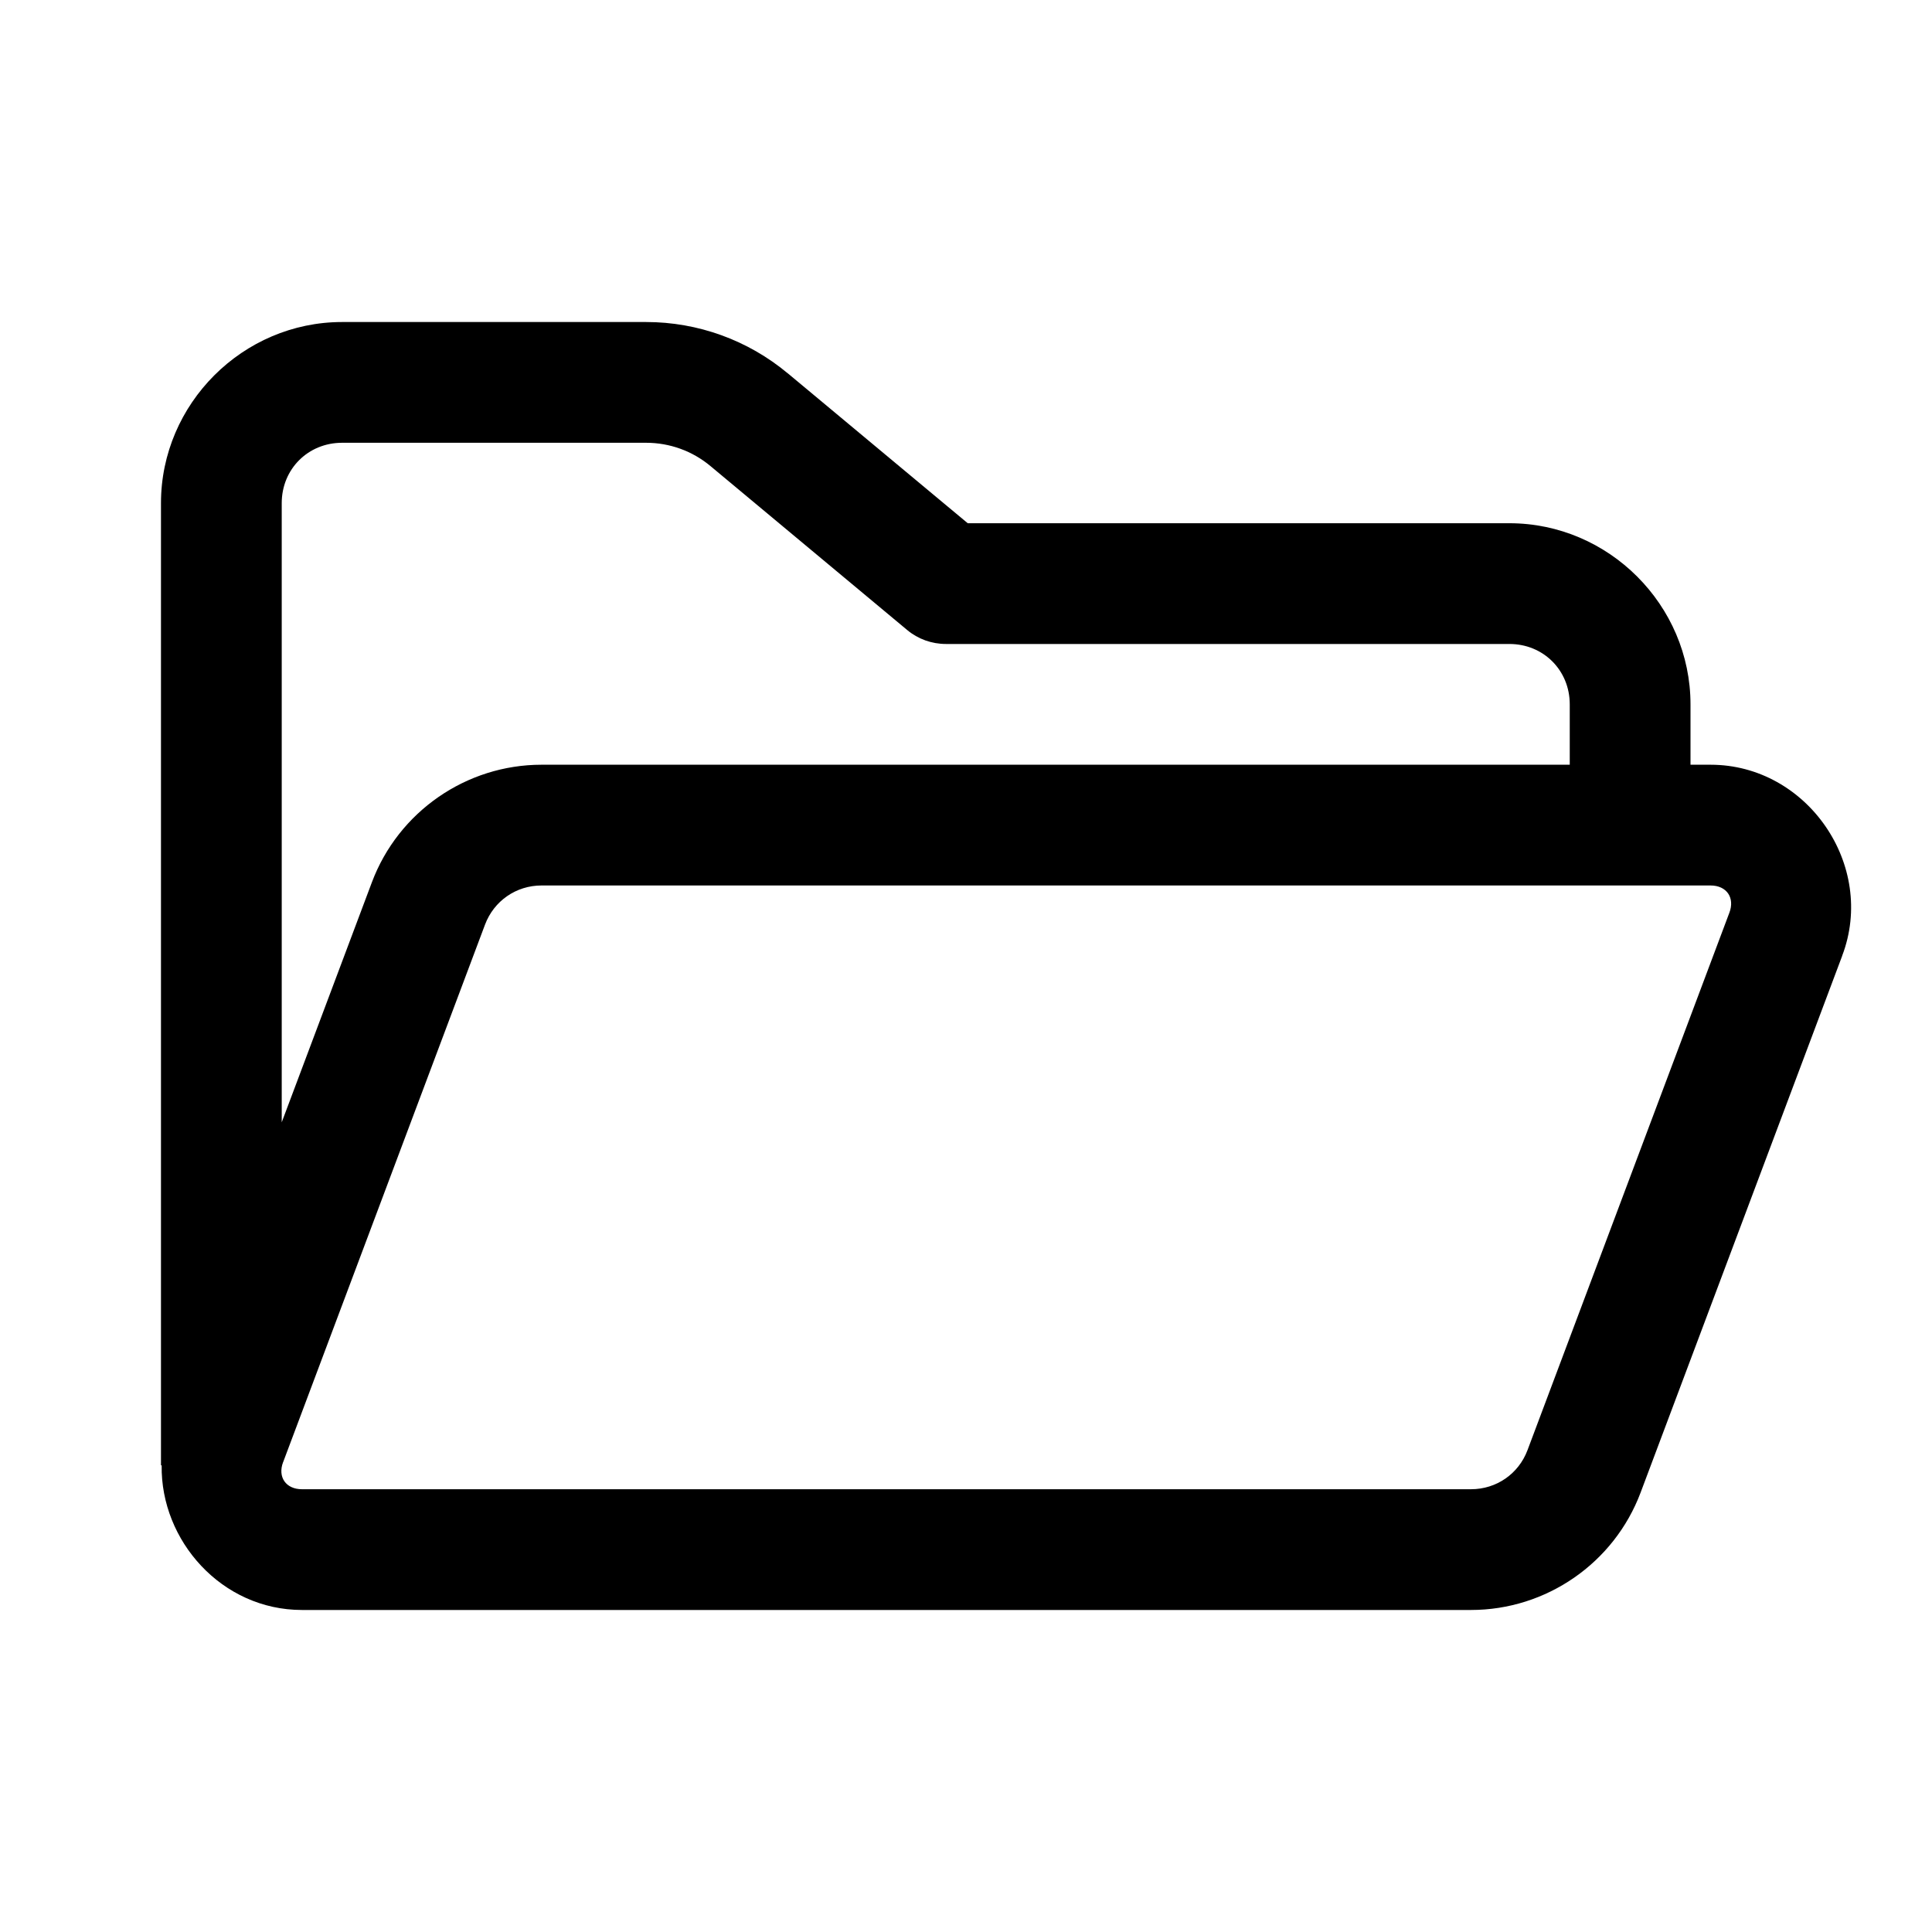
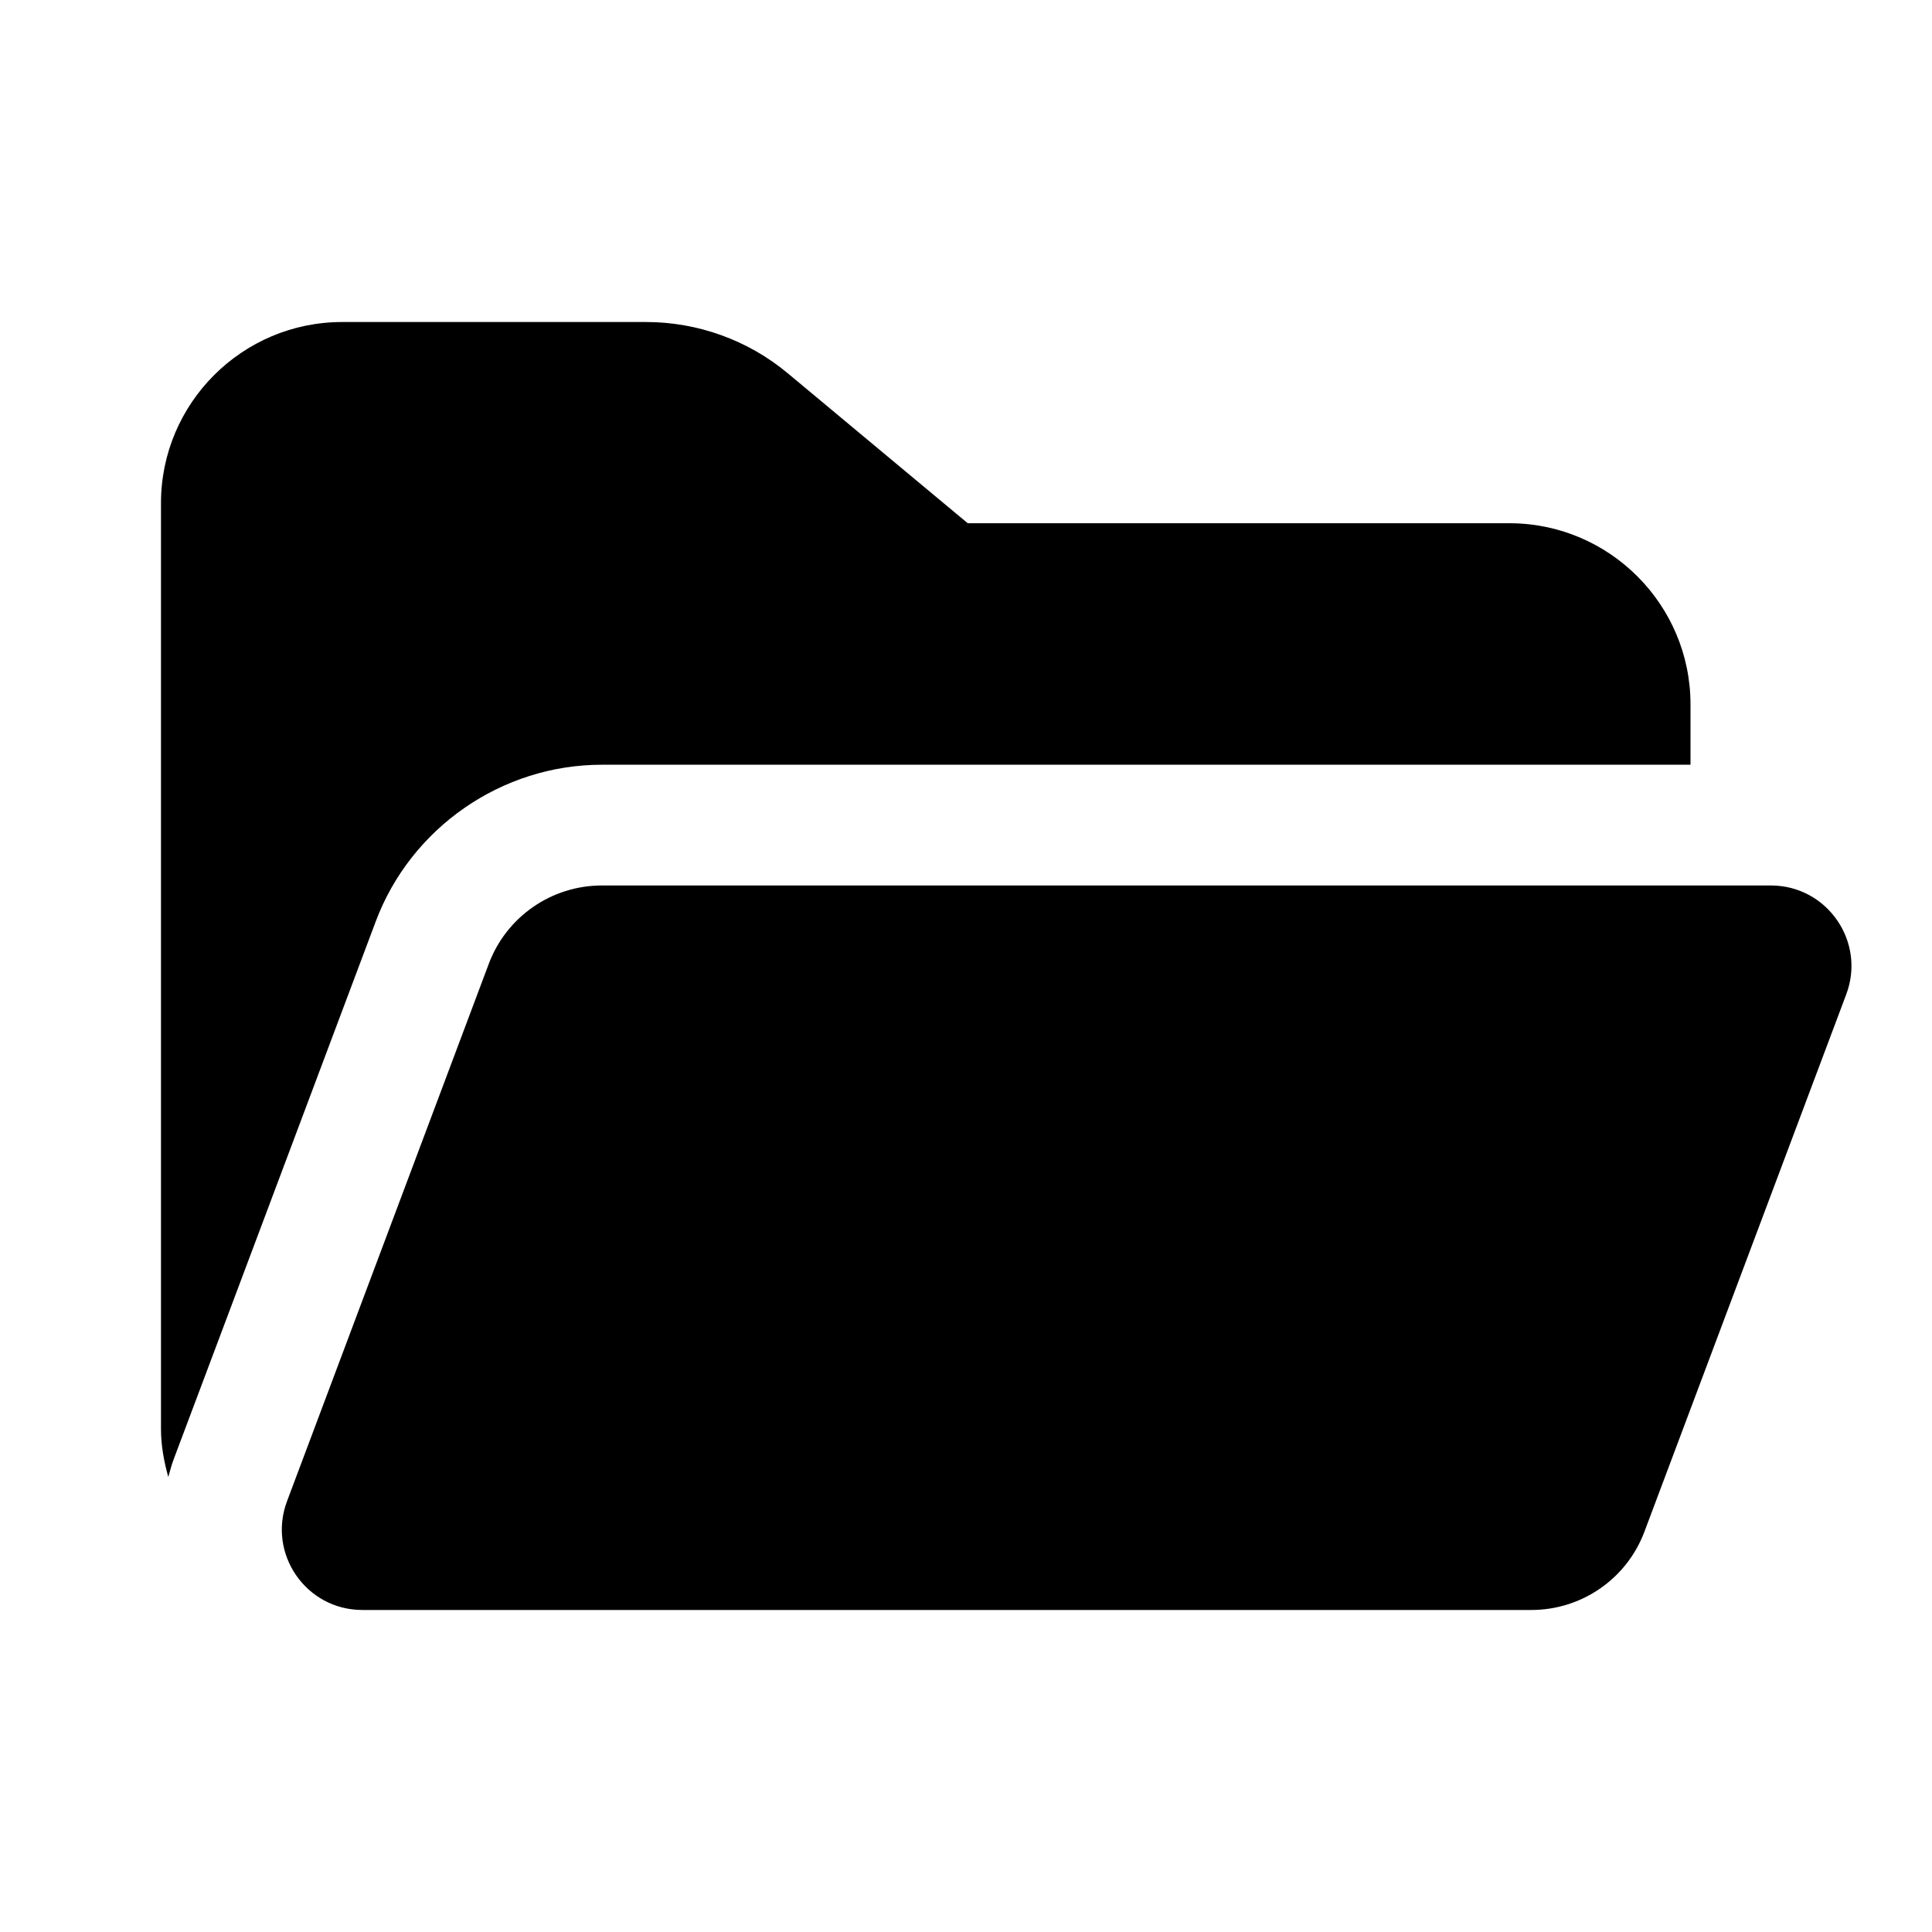
<svg xmlns="http://www.w3.org/2000/svg" width="28" height="28" viewBox="0 0 28 28" fill="none">
-   <path d="M4.958 4.667C3.519 4.667 2.333 5.852 2.333 7.292V21.237H2.343C2.326 22.328 3.213 23.333 4.376 23.333H21.319C22.41 23.333 23.393 22.653 23.777 21.631L26.698 13.854V13.852C27.197 12.543 26.192 11.083 24.791 11.083H24.5V10.208C24.5 8.769 23.314 7.583 21.875 7.583H14.025L11.418 5.411C11.418 5.411 11.418 5.411 11.417 5.411C10.841 4.93 10.115 4.667 9.364 4.667H4.958ZM4.958 6.417H9.364C9.706 6.417 10.035 6.536 10.297 6.755L13.148 9.131C13.305 9.262 13.504 9.333 13.709 9.333H21.875C22.369 9.333 22.75 9.715 22.75 10.208V11.083H7.848C6.757 11.083 5.774 11.764 5.39 12.786L4.083 16.265V7.292C4.083 6.798 4.465 6.417 4.958 6.417ZM7.848 12.833H24.791C25.024 12.833 25.146 13.011 25.063 13.229C25.062 13.231 25.061 13.232 25.061 13.234L22.138 21.016C22.009 21.36 21.687 21.583 21.319 21.583H4.376C4.144 21.583 4.021 21.407 4.103 21.19C4.103 21.19 4.104 21.189 4.104 21.189L7.029 13.401C7.158 13.057 7.48 12.833 7.848 12.833Z" fill="currentColor" />
+   <g id="folder">
+     <path id="vector" d="M4.958 4.667C3.511 4.667 2.333 5.844 2.333 7.292V20.708C2.333 20.952 2.377 21.182 2.439 21.406C2.463 21.317 2.487 21.228 2.52 21.141L3.231 19.25L3.859 17.578L5.446 13.353C5.956 11.995 7.272 11.083 8.723 11.083H24.5V10.208C24.5 8.761 23.322 7.583 21.875 7.583H14.025L11.417 5.41C10.842 4.93 10.112 4.667 9.364 4.667H4.958ZM8.723 12.833C7.993 12.833 7.34 13.286 7.084 13.968L4.16 21.756C3.873 22.519 4.436 23.333 5.251 23.333H22.194C22.923 23.333 23.576 22.881 23.832 22.199L26.755 14.417C27.047 13.653 26.483 12.833 25.665 12.833H8.723Z" fill="currentcolor" />
+   </g>
</svg>
